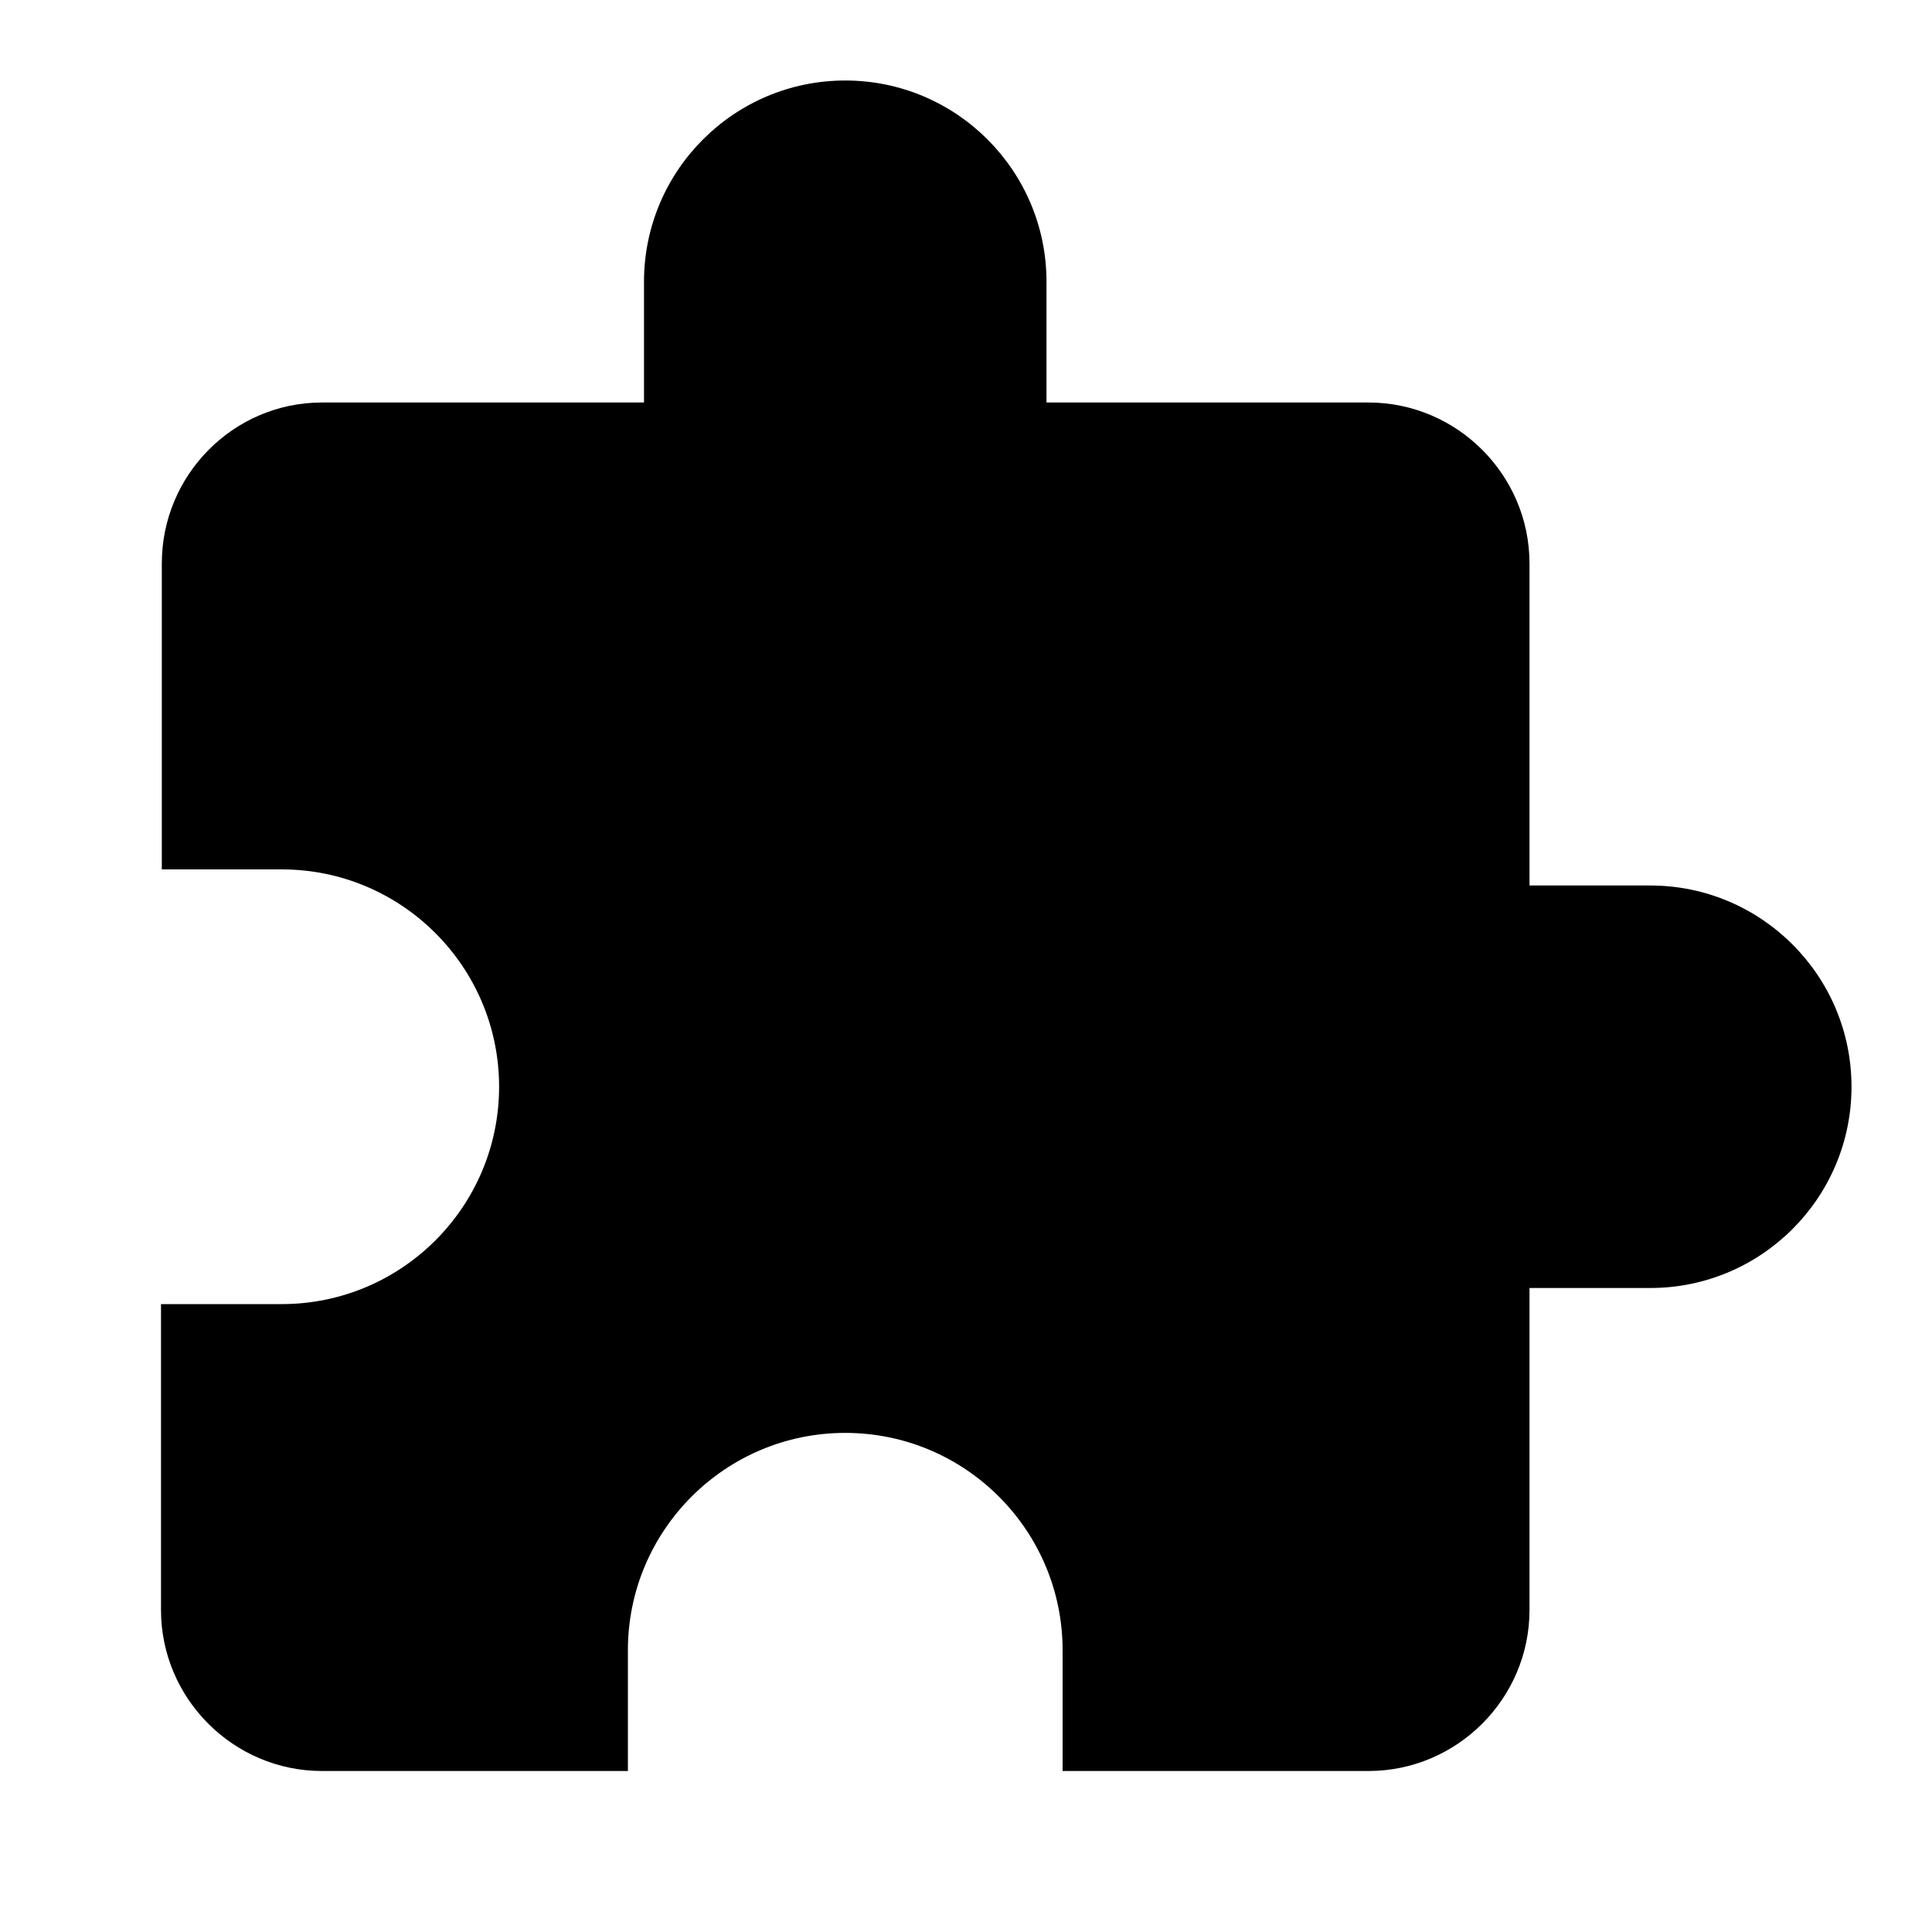
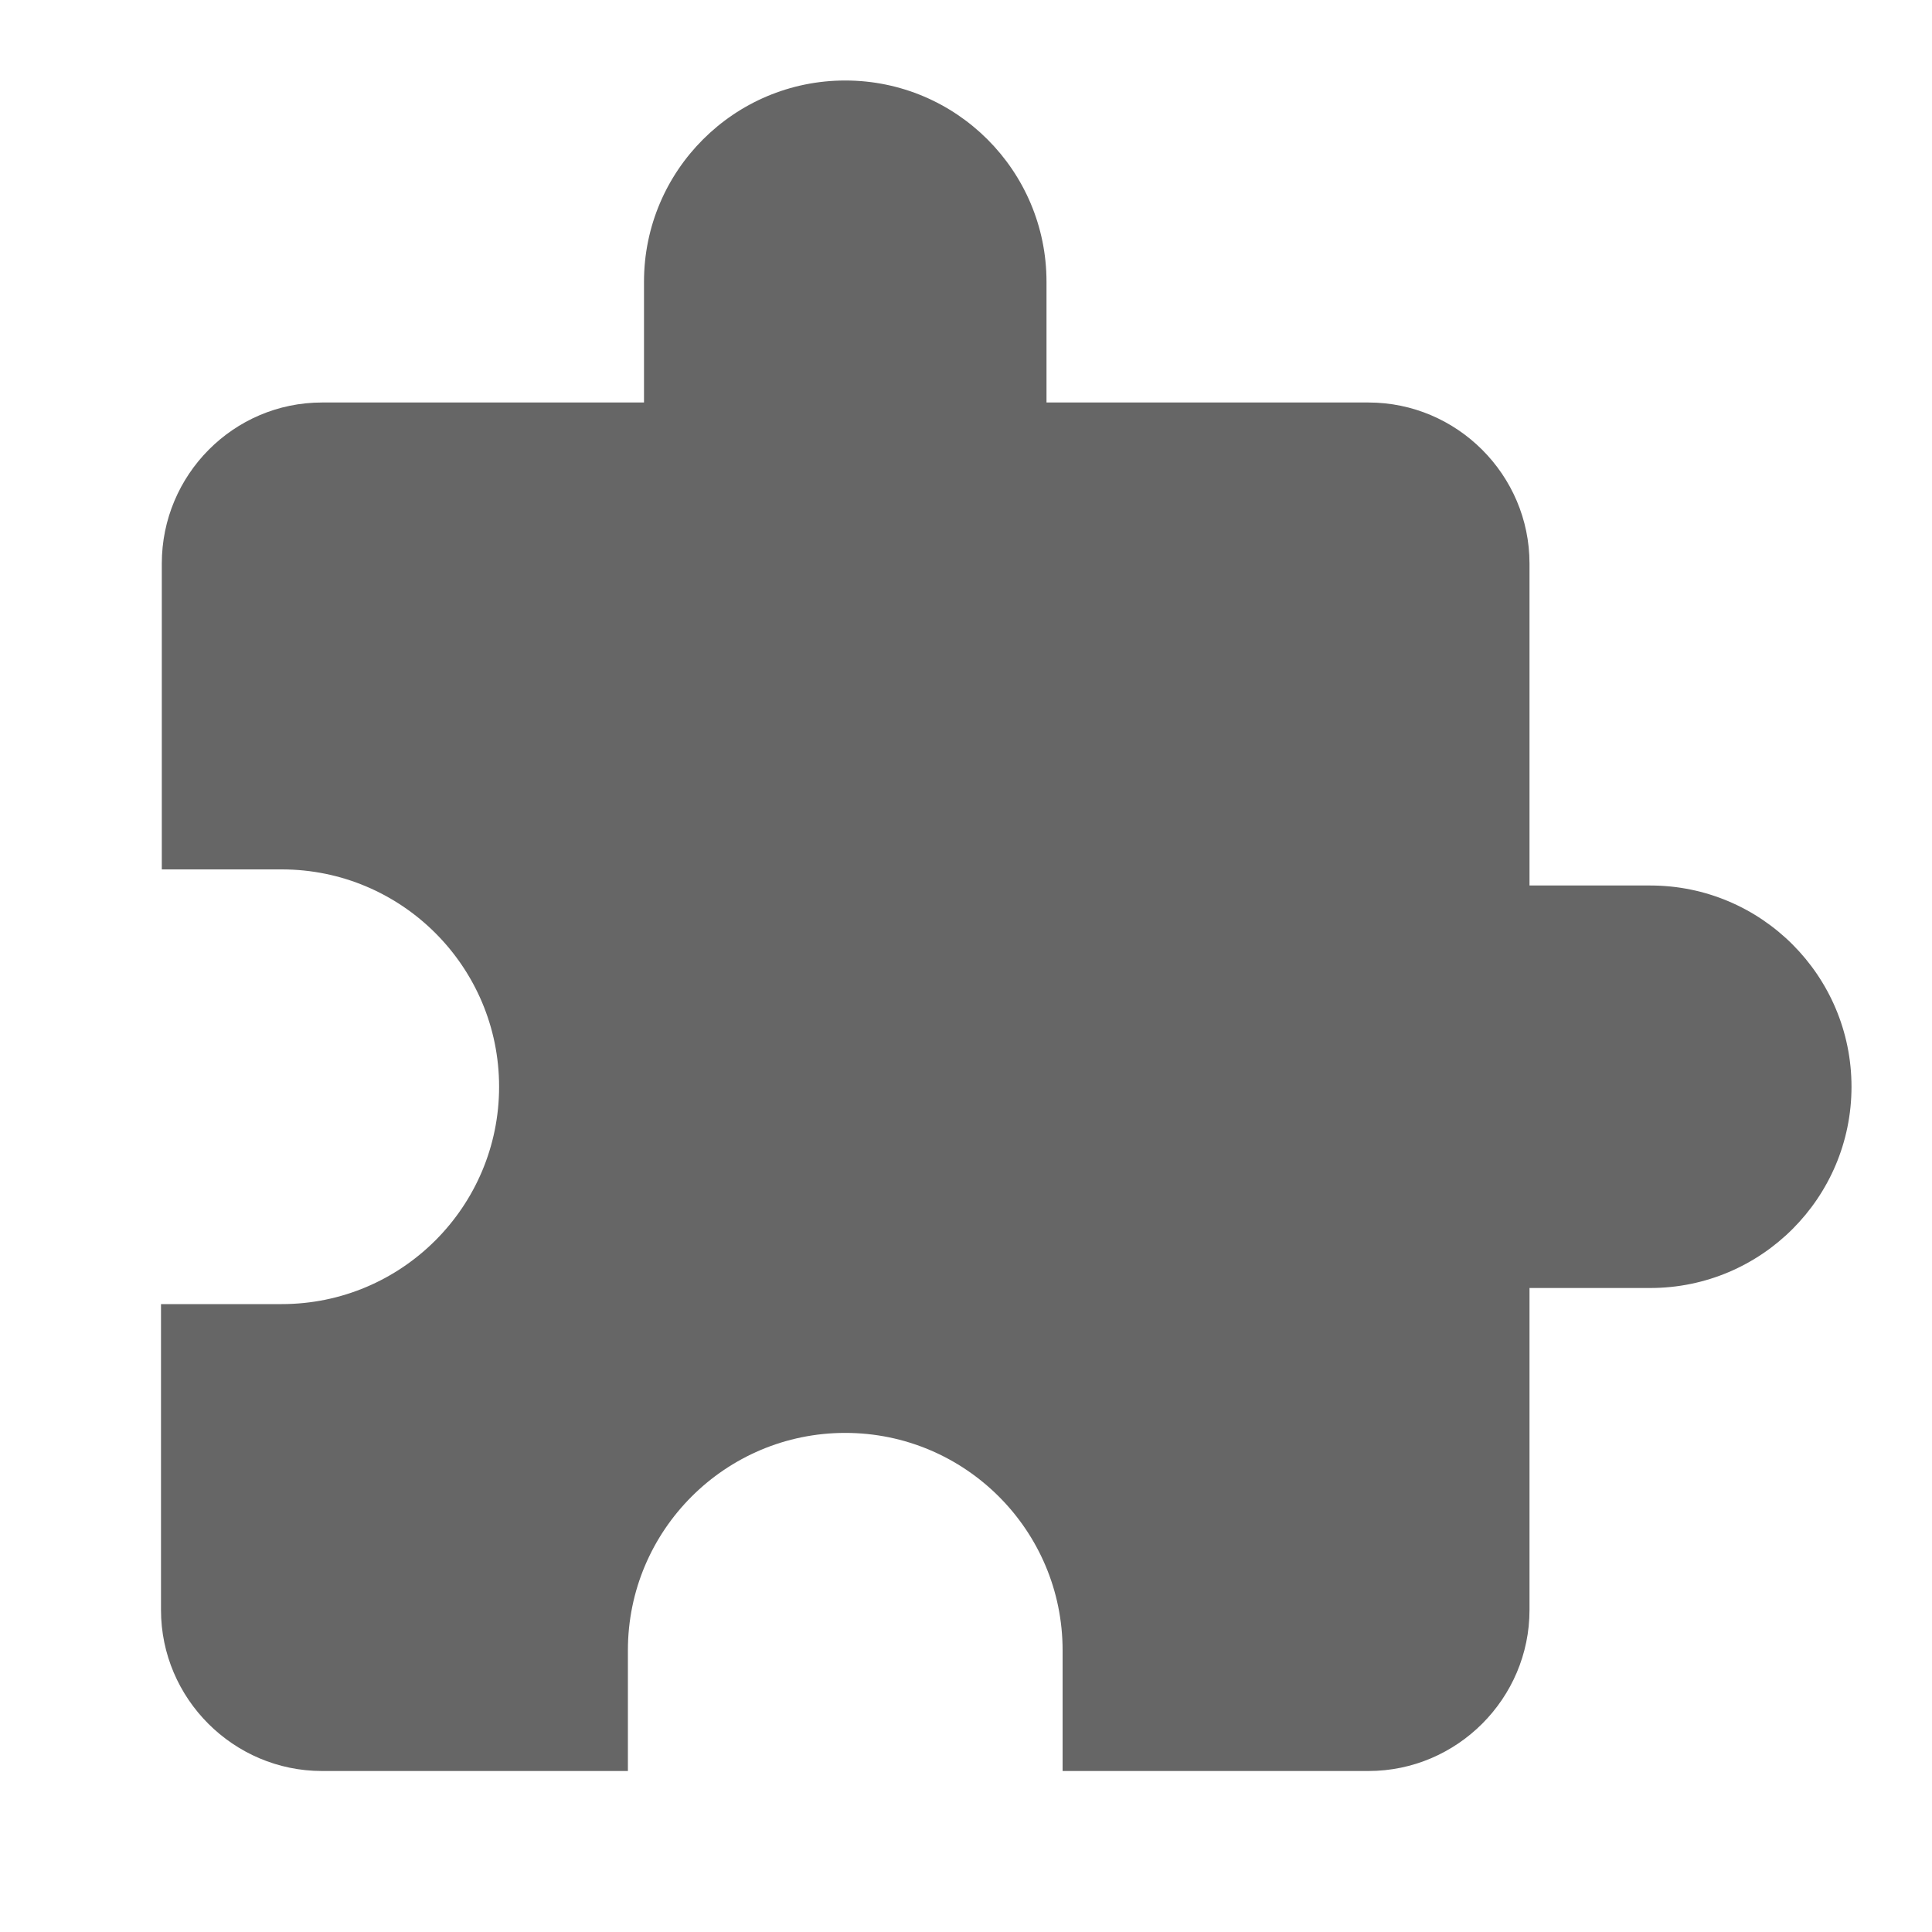
- <svg xmlns="http://www.w3.org/2000/svg" fill="#000000" height="24" viewBox="0 0 24 24" width="24">
+ <svg xmlns="http://www.w3.org/2000/svg" fill="#666666" height="24" viewBox="0 0 24 24" width="24">
  <path d="M0 0h24v24H0z" fill="none" />
  <path d="M20.5 11H19V7c0-1.1-.9-2-2-2h-4V3.5C13 2.12 11.88 1 10.5 1S8 2.12 8 3.5V5H4c-1.1 0-1.99.9-1.99 2v3.8H3.5c1.49 0 2.7 1.21 2.7 2.7s-1.21 2.7-2.7 2.7H2V20c0 1.1.9 2 2 2h3.8v-1.5c0-1.49 1.21-2.7 2.7-2.7 1.49 0 2.7 1.21 2.7 2.7V22H17c1.1 0 2-.9 2-2v-4h1.5c1.38 0 2.5-1.12 2.5-2.5S21.88 11 20.5 11z" />
</svg>
